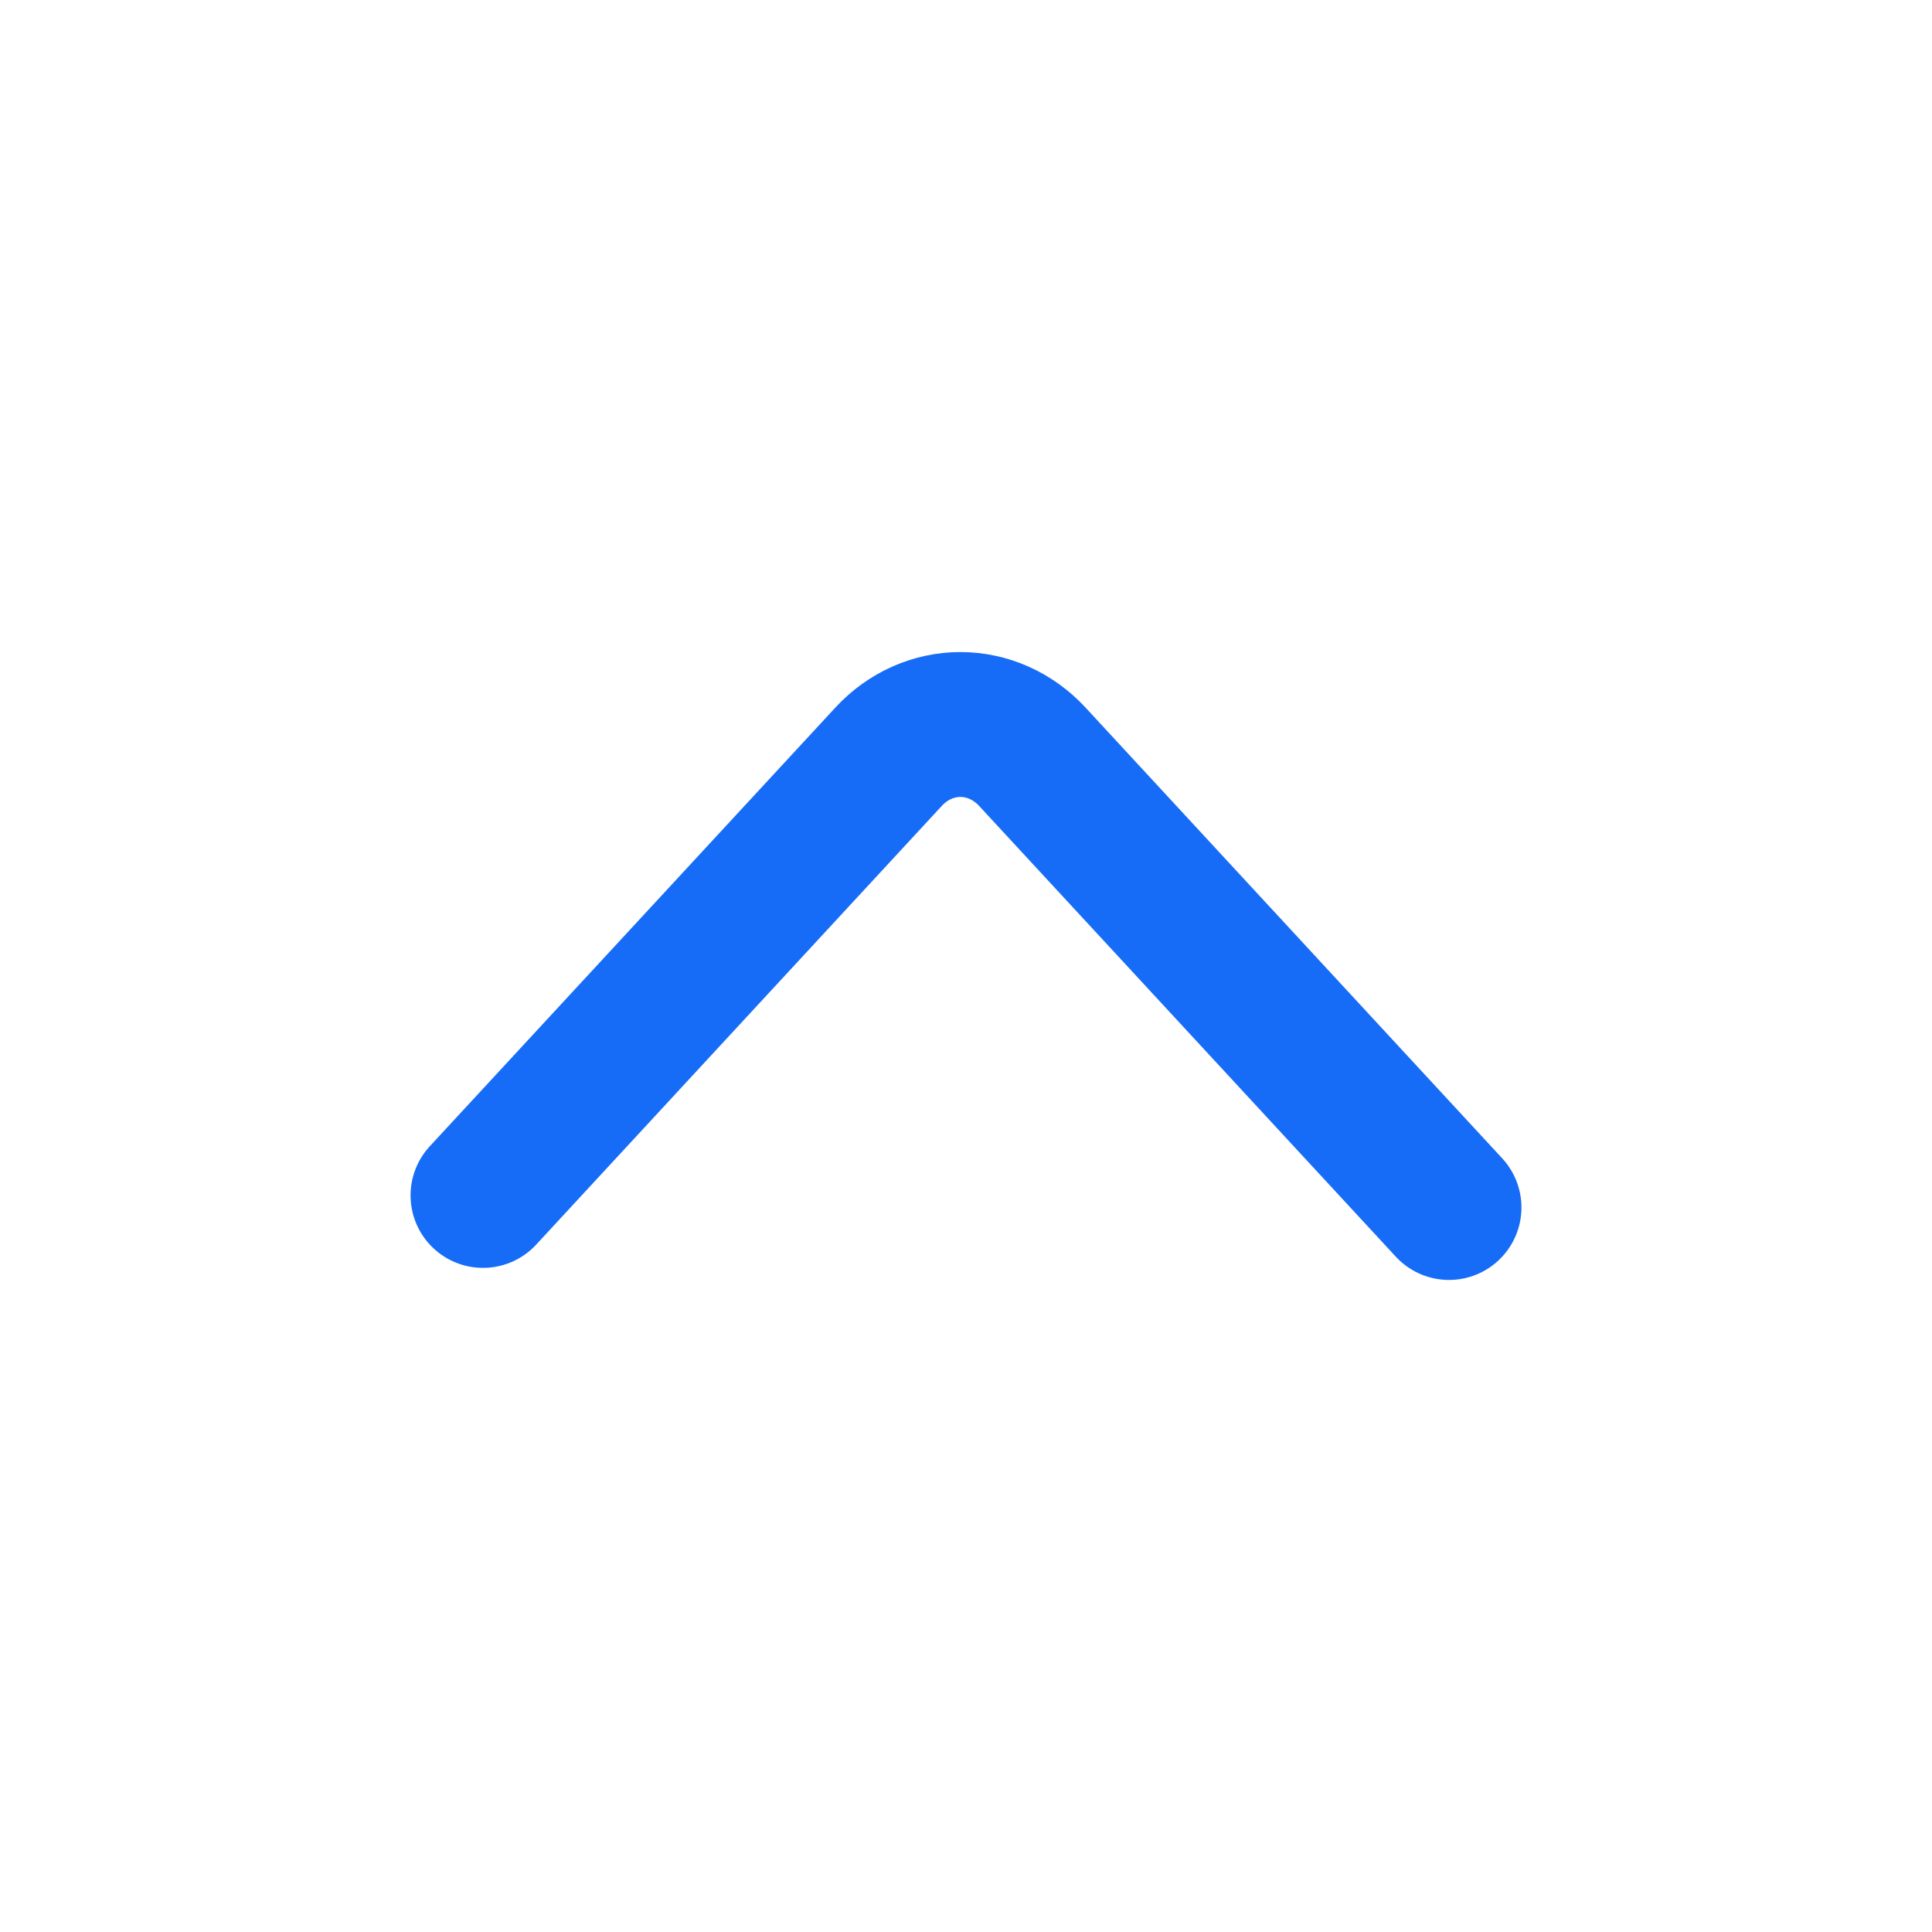
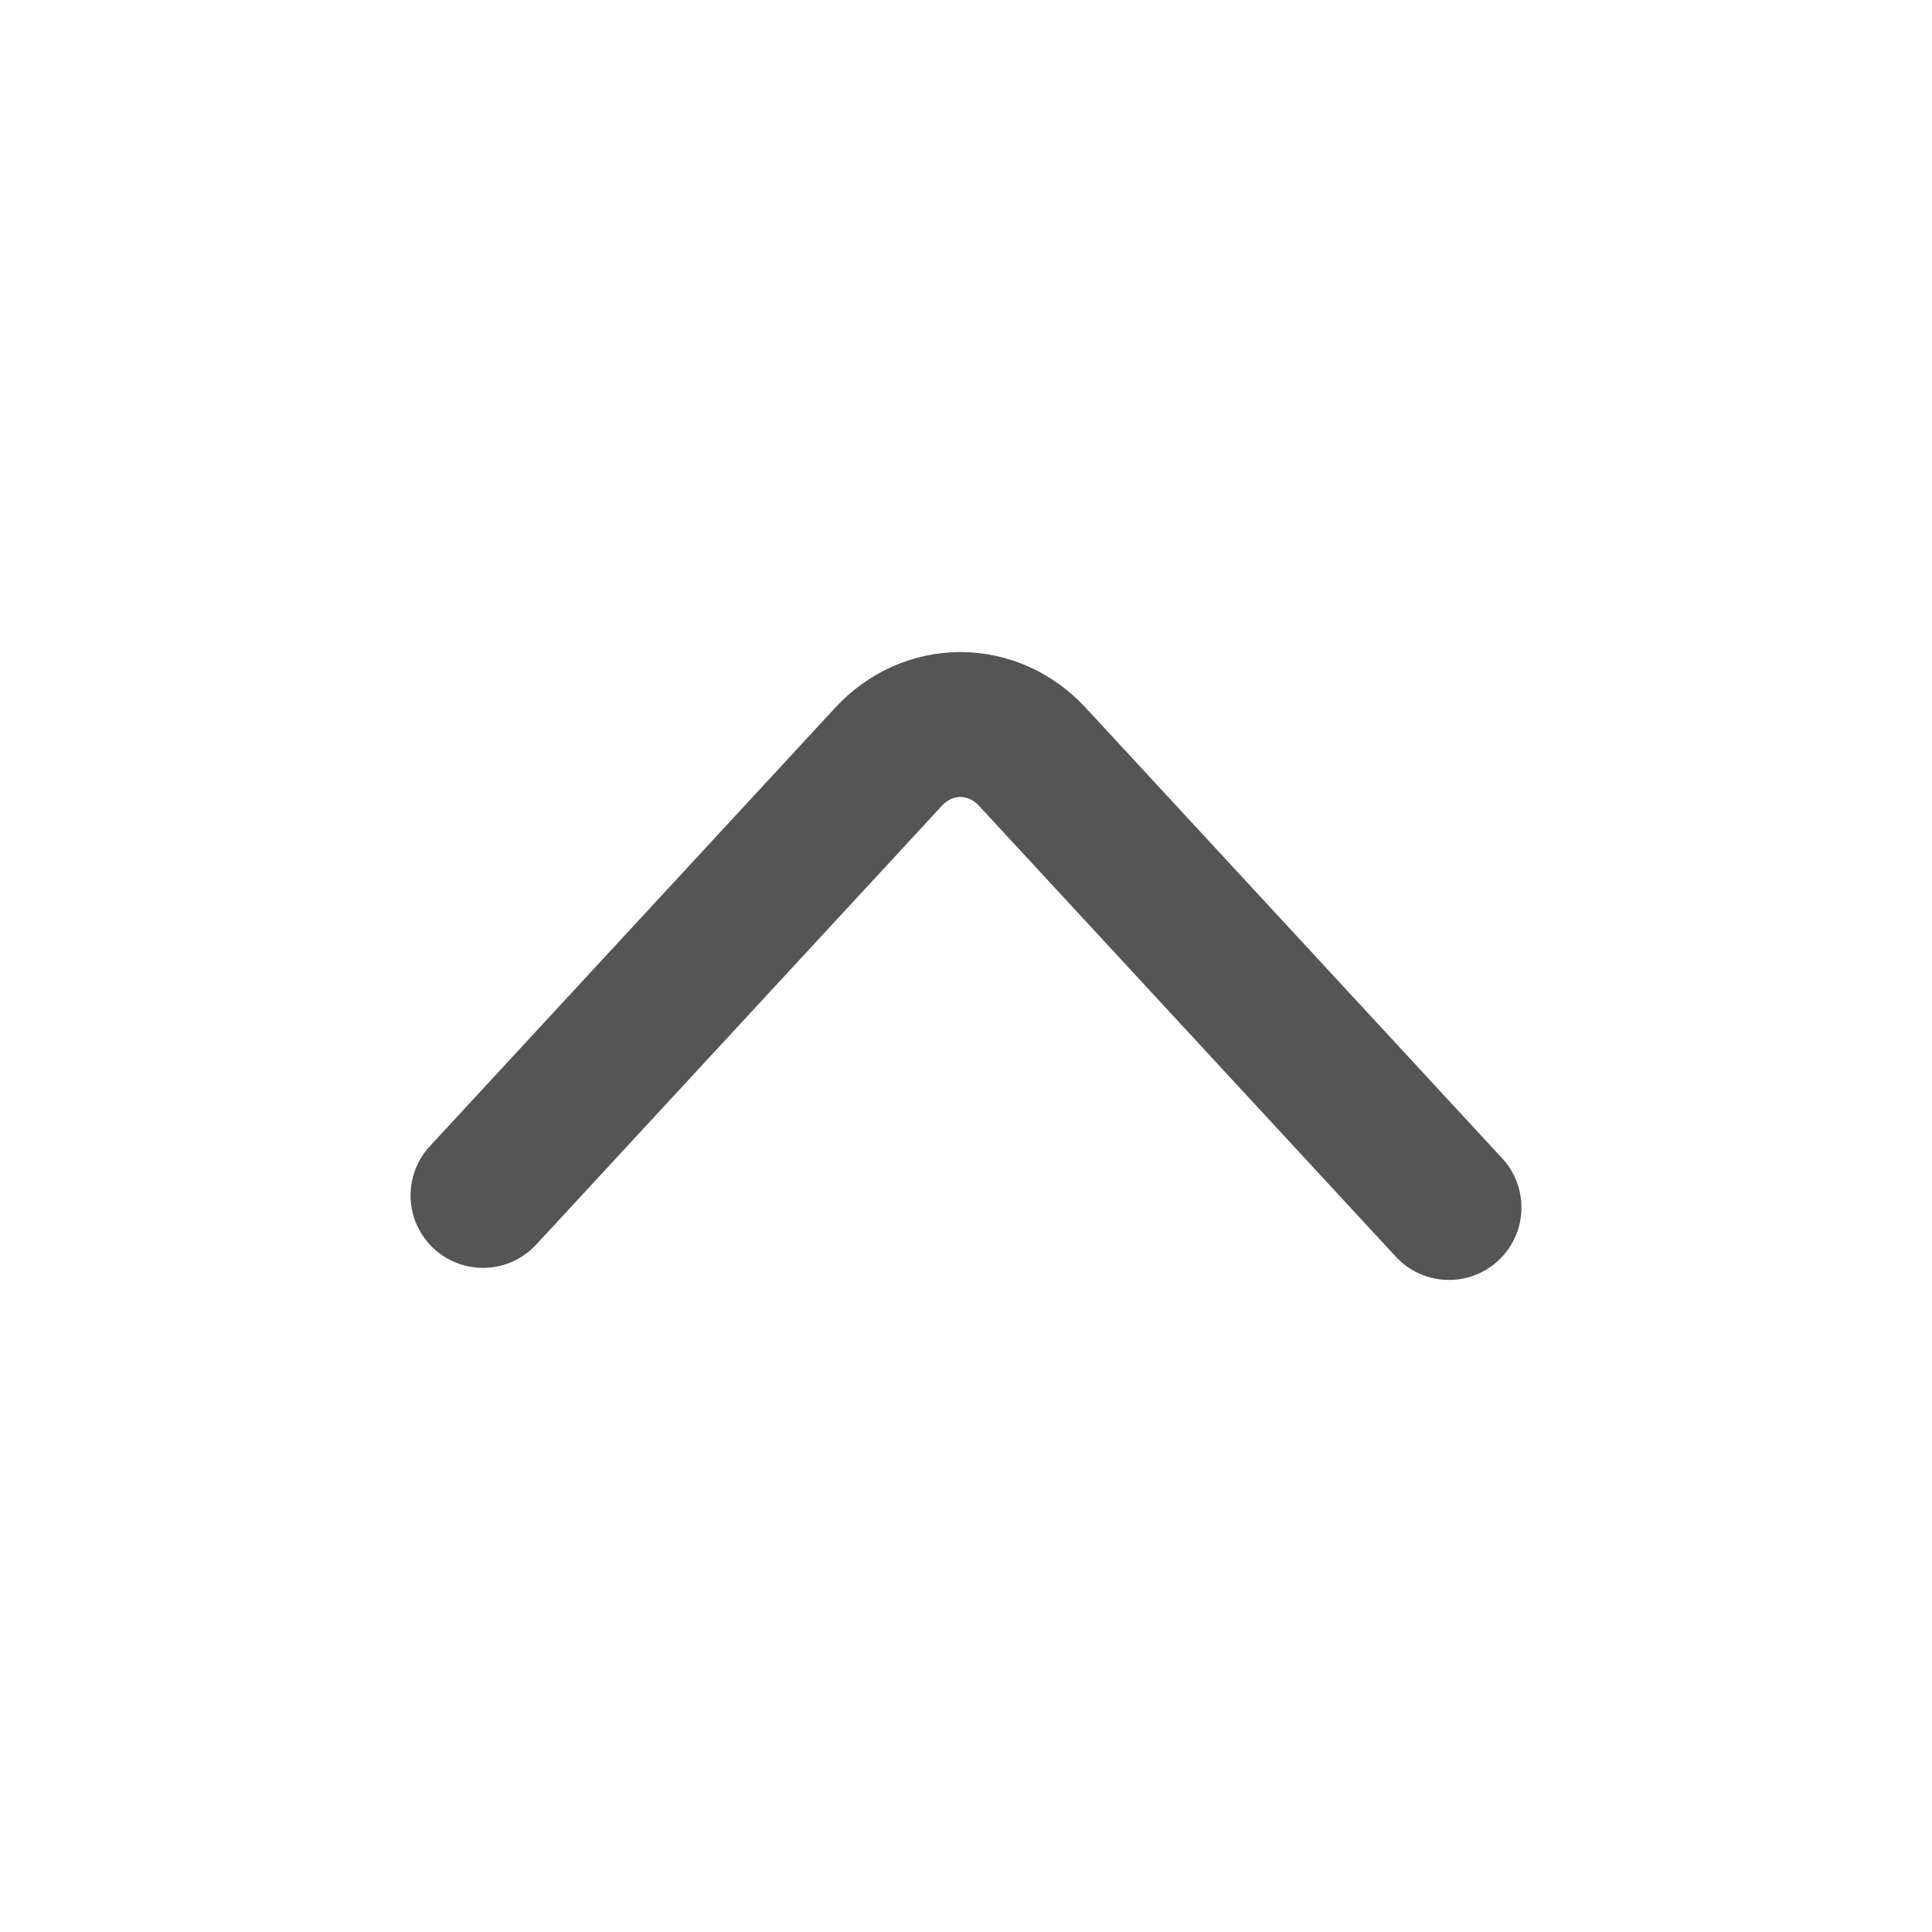
<svg xmlns="http://www.w3.org/2000/svg" width="20" height="20" viewBox="0 0 20 20" fill="none">
-   <path d="M15 12.5L10.683 7.83C10.486 7.619 10.22 7.5 9.942 7.5C9.665 7.5 9.398 7.619 9.202 7.83L5 12.375" stroke="#176CF7" stroke-width="1.5" stroke-linecap="round" stroke-linejoin="bevel" />
+   <path d="M15 12.5L10.683 7.83C10.486 7.619 10.22 7.5 9.942 7.5C9.665 7.5 9.398 7.619 9.202 7.83L5 12.375" stroke="#555555" stroke-width="1.5" stroke-linecap="round" stroke-linejoin="bevel" />
</svg>
